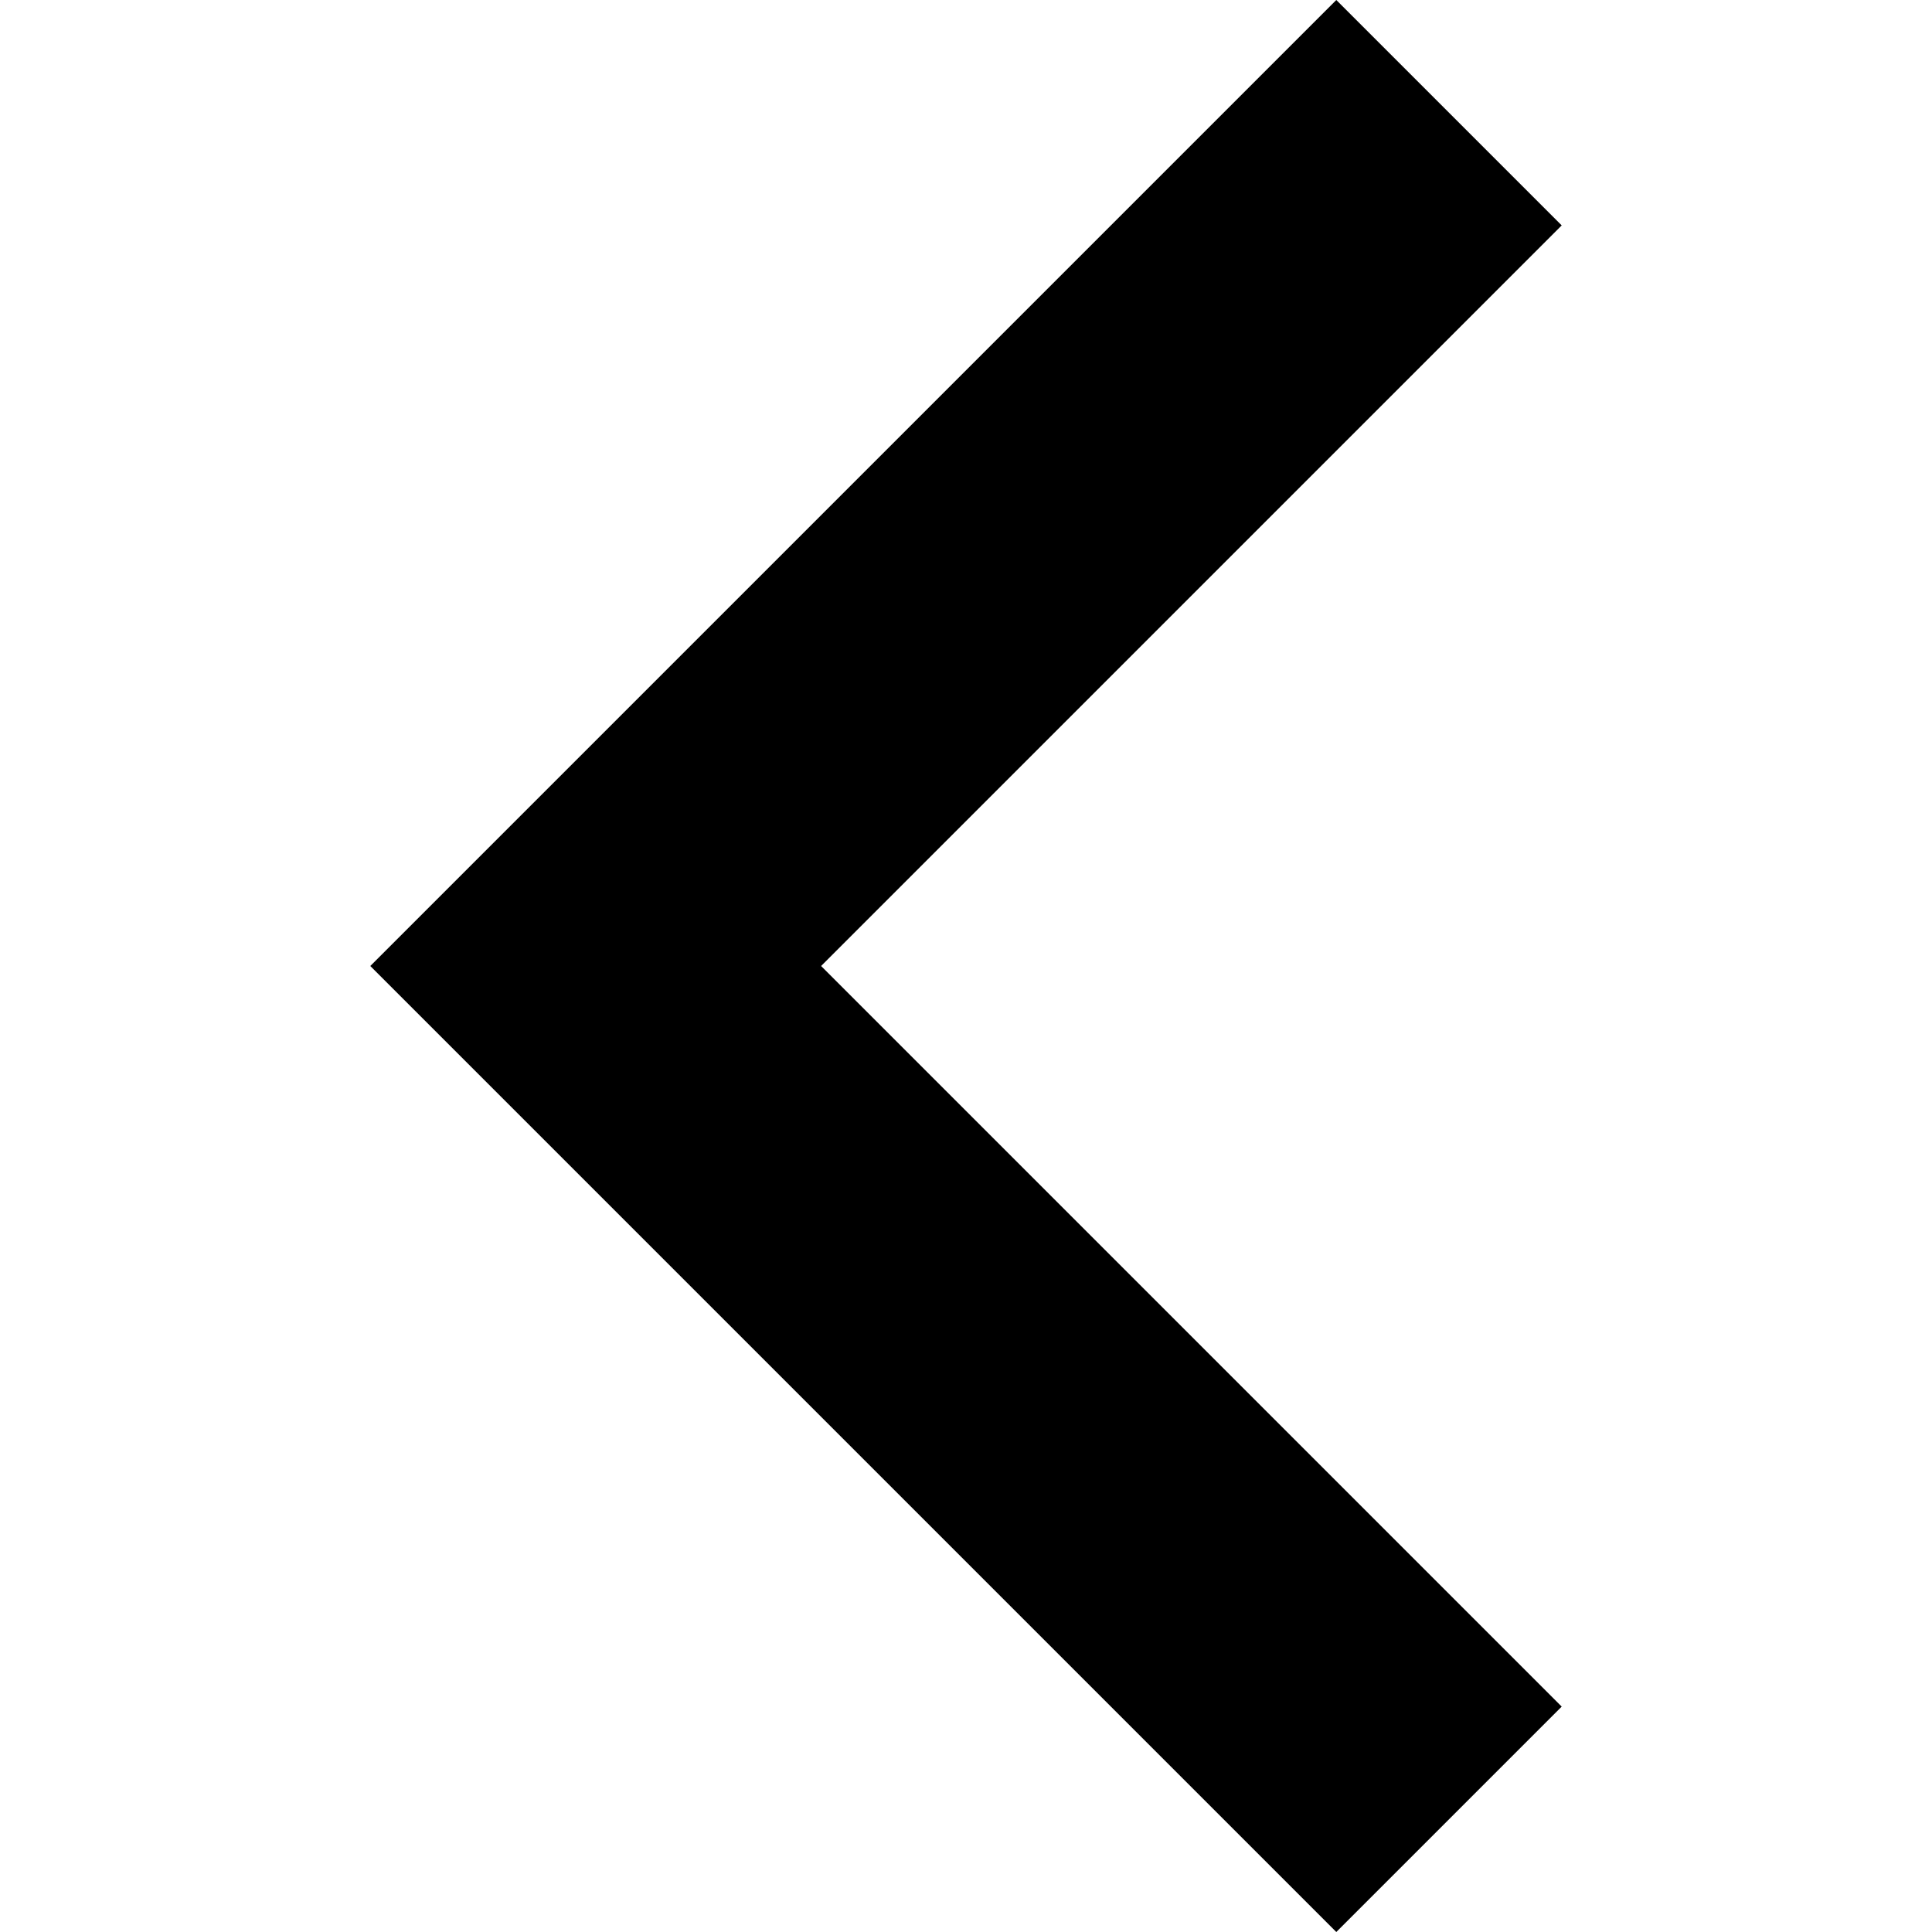
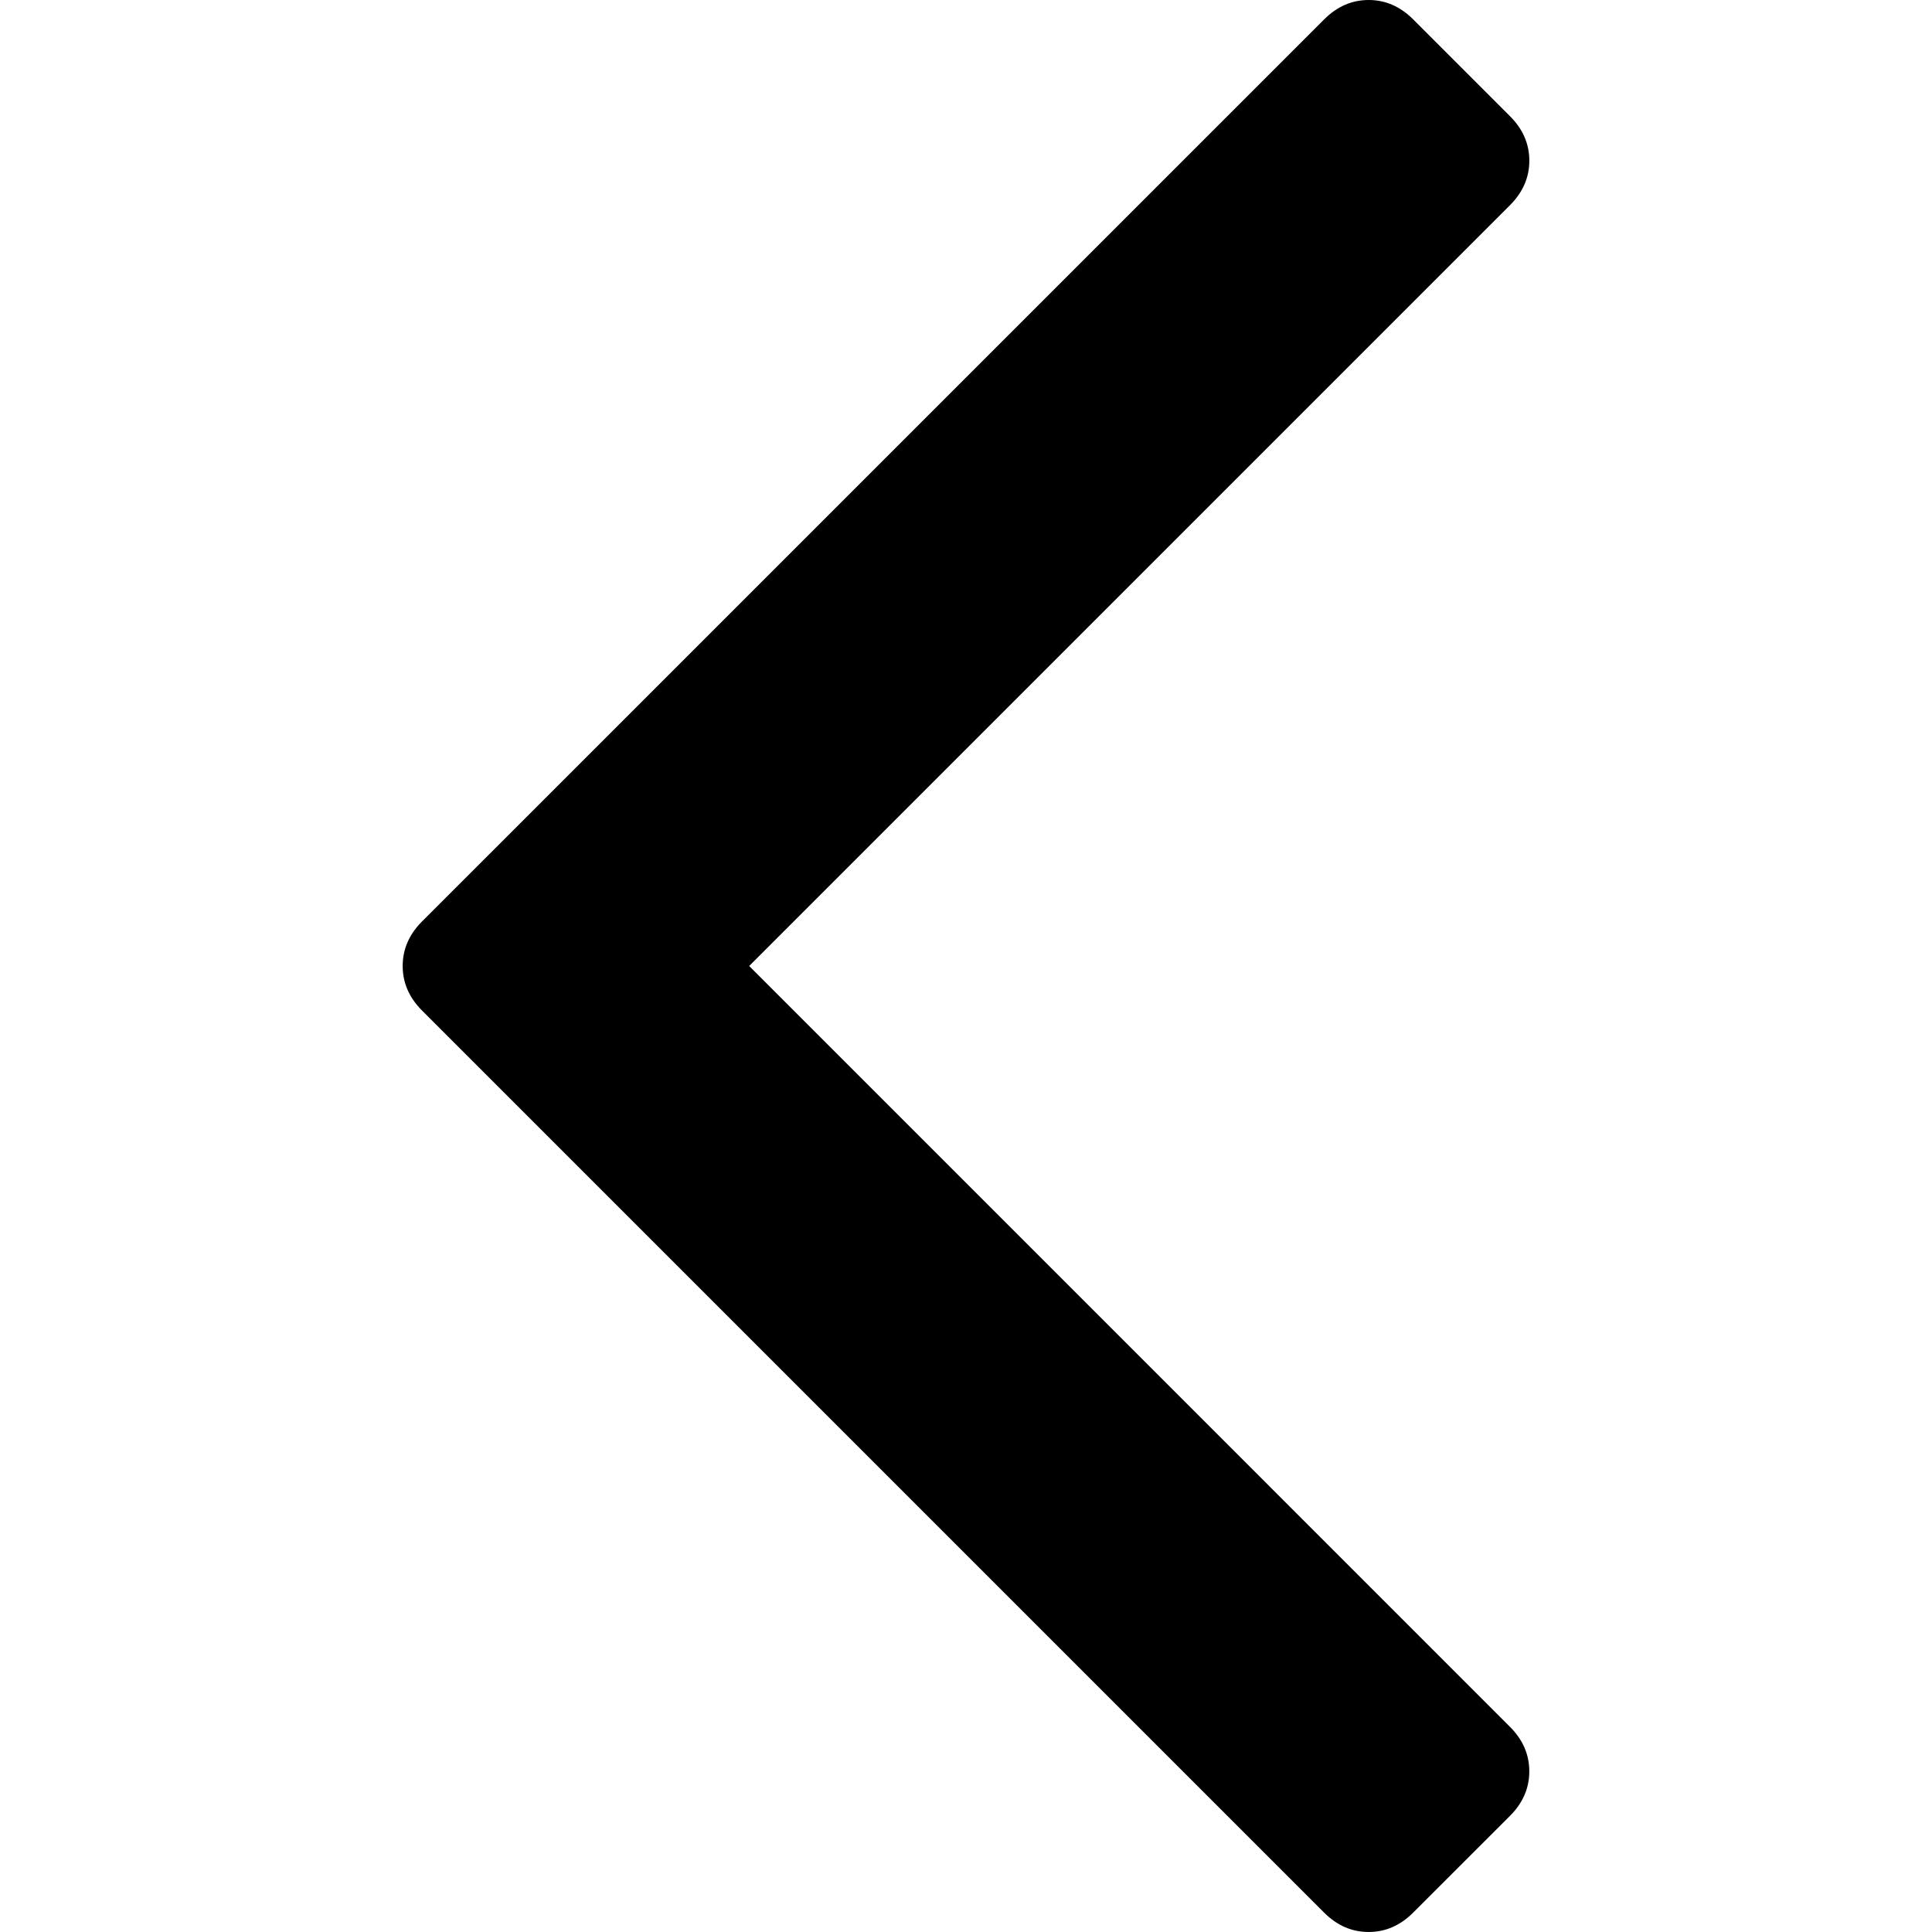
- <svg xmlns="http://www.w3.org/2000/svg" version="1.1" id="Capa_1" x="0px" y="0px" width="306px" height="306px" viewBox="0 0 306 306" style="enable-background:new 0 0 306 306;" xml:space="preserve">
+ <svg xmlns="http://www.w3.org/2000/svg" version="1.1" width="512" height="512" x="0" y="0" viewBox="0 0 284.935 284.936" style="enable-background:new 0 0 512 512" xml:space="preserve" class="">
  <g>
-     <g id="chevron-left">
-       <polygon points="247.35,35.7 211.65,0 58.65,153 211.65,306 247.35,270.3 130.05,153   " />
+     <g>
+       <path d="M110.488,142.468L222.694,30.264c1.902-1.903,2.854-4.093,2.854-6.567c0-2.474-0.951-4.664-2.854-6.563L208.417,2.857   C206.513,0.955,204.324,0,201.856,0c-2.475,0-4.664,0.955-6.567,2.857L62.24,135.9c-1.903,1.903-2.852,4.093-2.852,6.567   c0,2.475,0.949,4.664,2.852,6.567l133.042,133.043c1.906,1.906,4.097,2.857,6.571,2.857c2.471,0,4.66-0.951,6.563-2.857   l14.277-14.267c1.902-1.903,2.851-4.094,2.851-6.57c0-2.472-0.948-4.661-2.851-6.564L110.488,142.468z" fill="#000000" data-original="#000000" style="" class="" />
    </g>
+     <g>
+ </g>
+     <g>
+ </g>
+     <g>
+ </g>
+     <g>
+ </g>
+     <g>
+ </g>
+     <g>
+ </g>
+     <g>
+ </g>
+     <g>
+ </g>
+     <g>
+ </g>
+     <g>
+ </g>
+     <g>
+ </g>
+     <g>
+ </g>
+     <g>
+ </g>
+     <g>
+ </g>
+     <g>
+ </g>
  </g>
-   <g>
- </g>
-   <g>
- </g>
-   <g>
- </g>
-   <g>
- </g>
-   <g>
- </g>
-   <g>
- </g>
-   <g>
- </g>
-   <g>
- </g>
-   <g>
- </g>
-   <g>
- </g>
-   <g>
- </g>
-   <g>
- </g>
-   <g>
- </g>
-   <g>
- </g>
-   <g>
- </g>
</svg>
